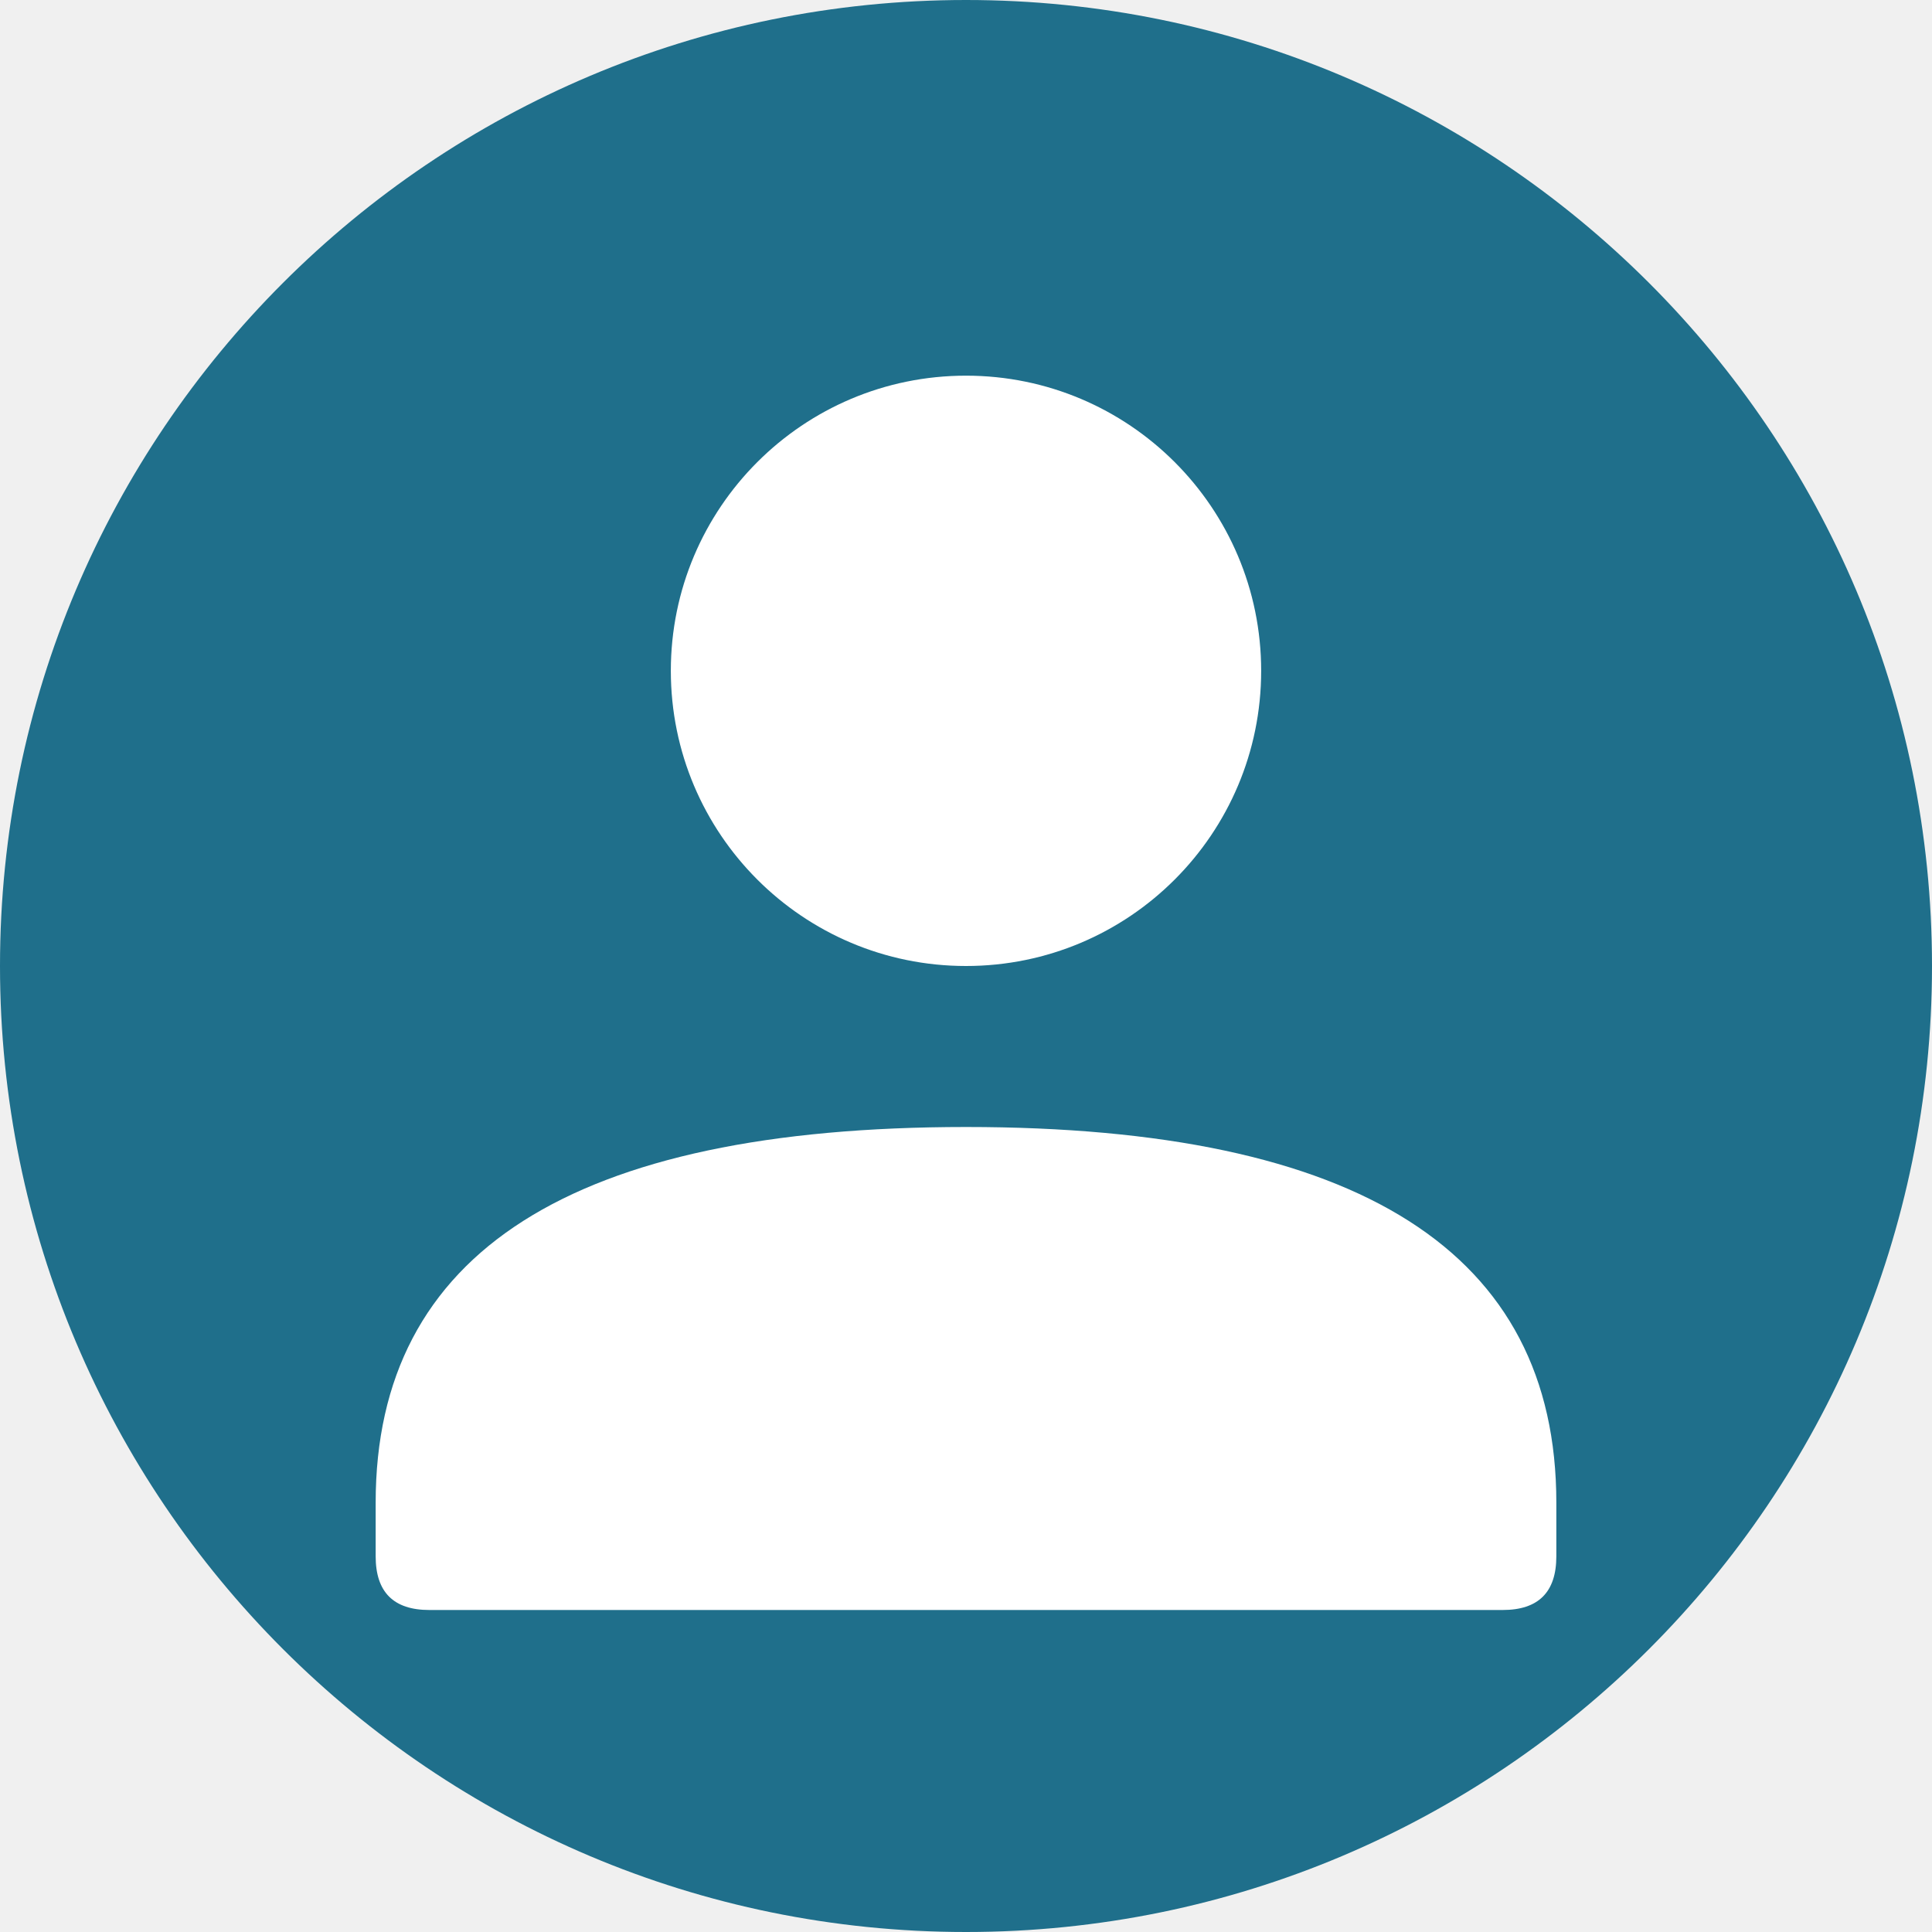
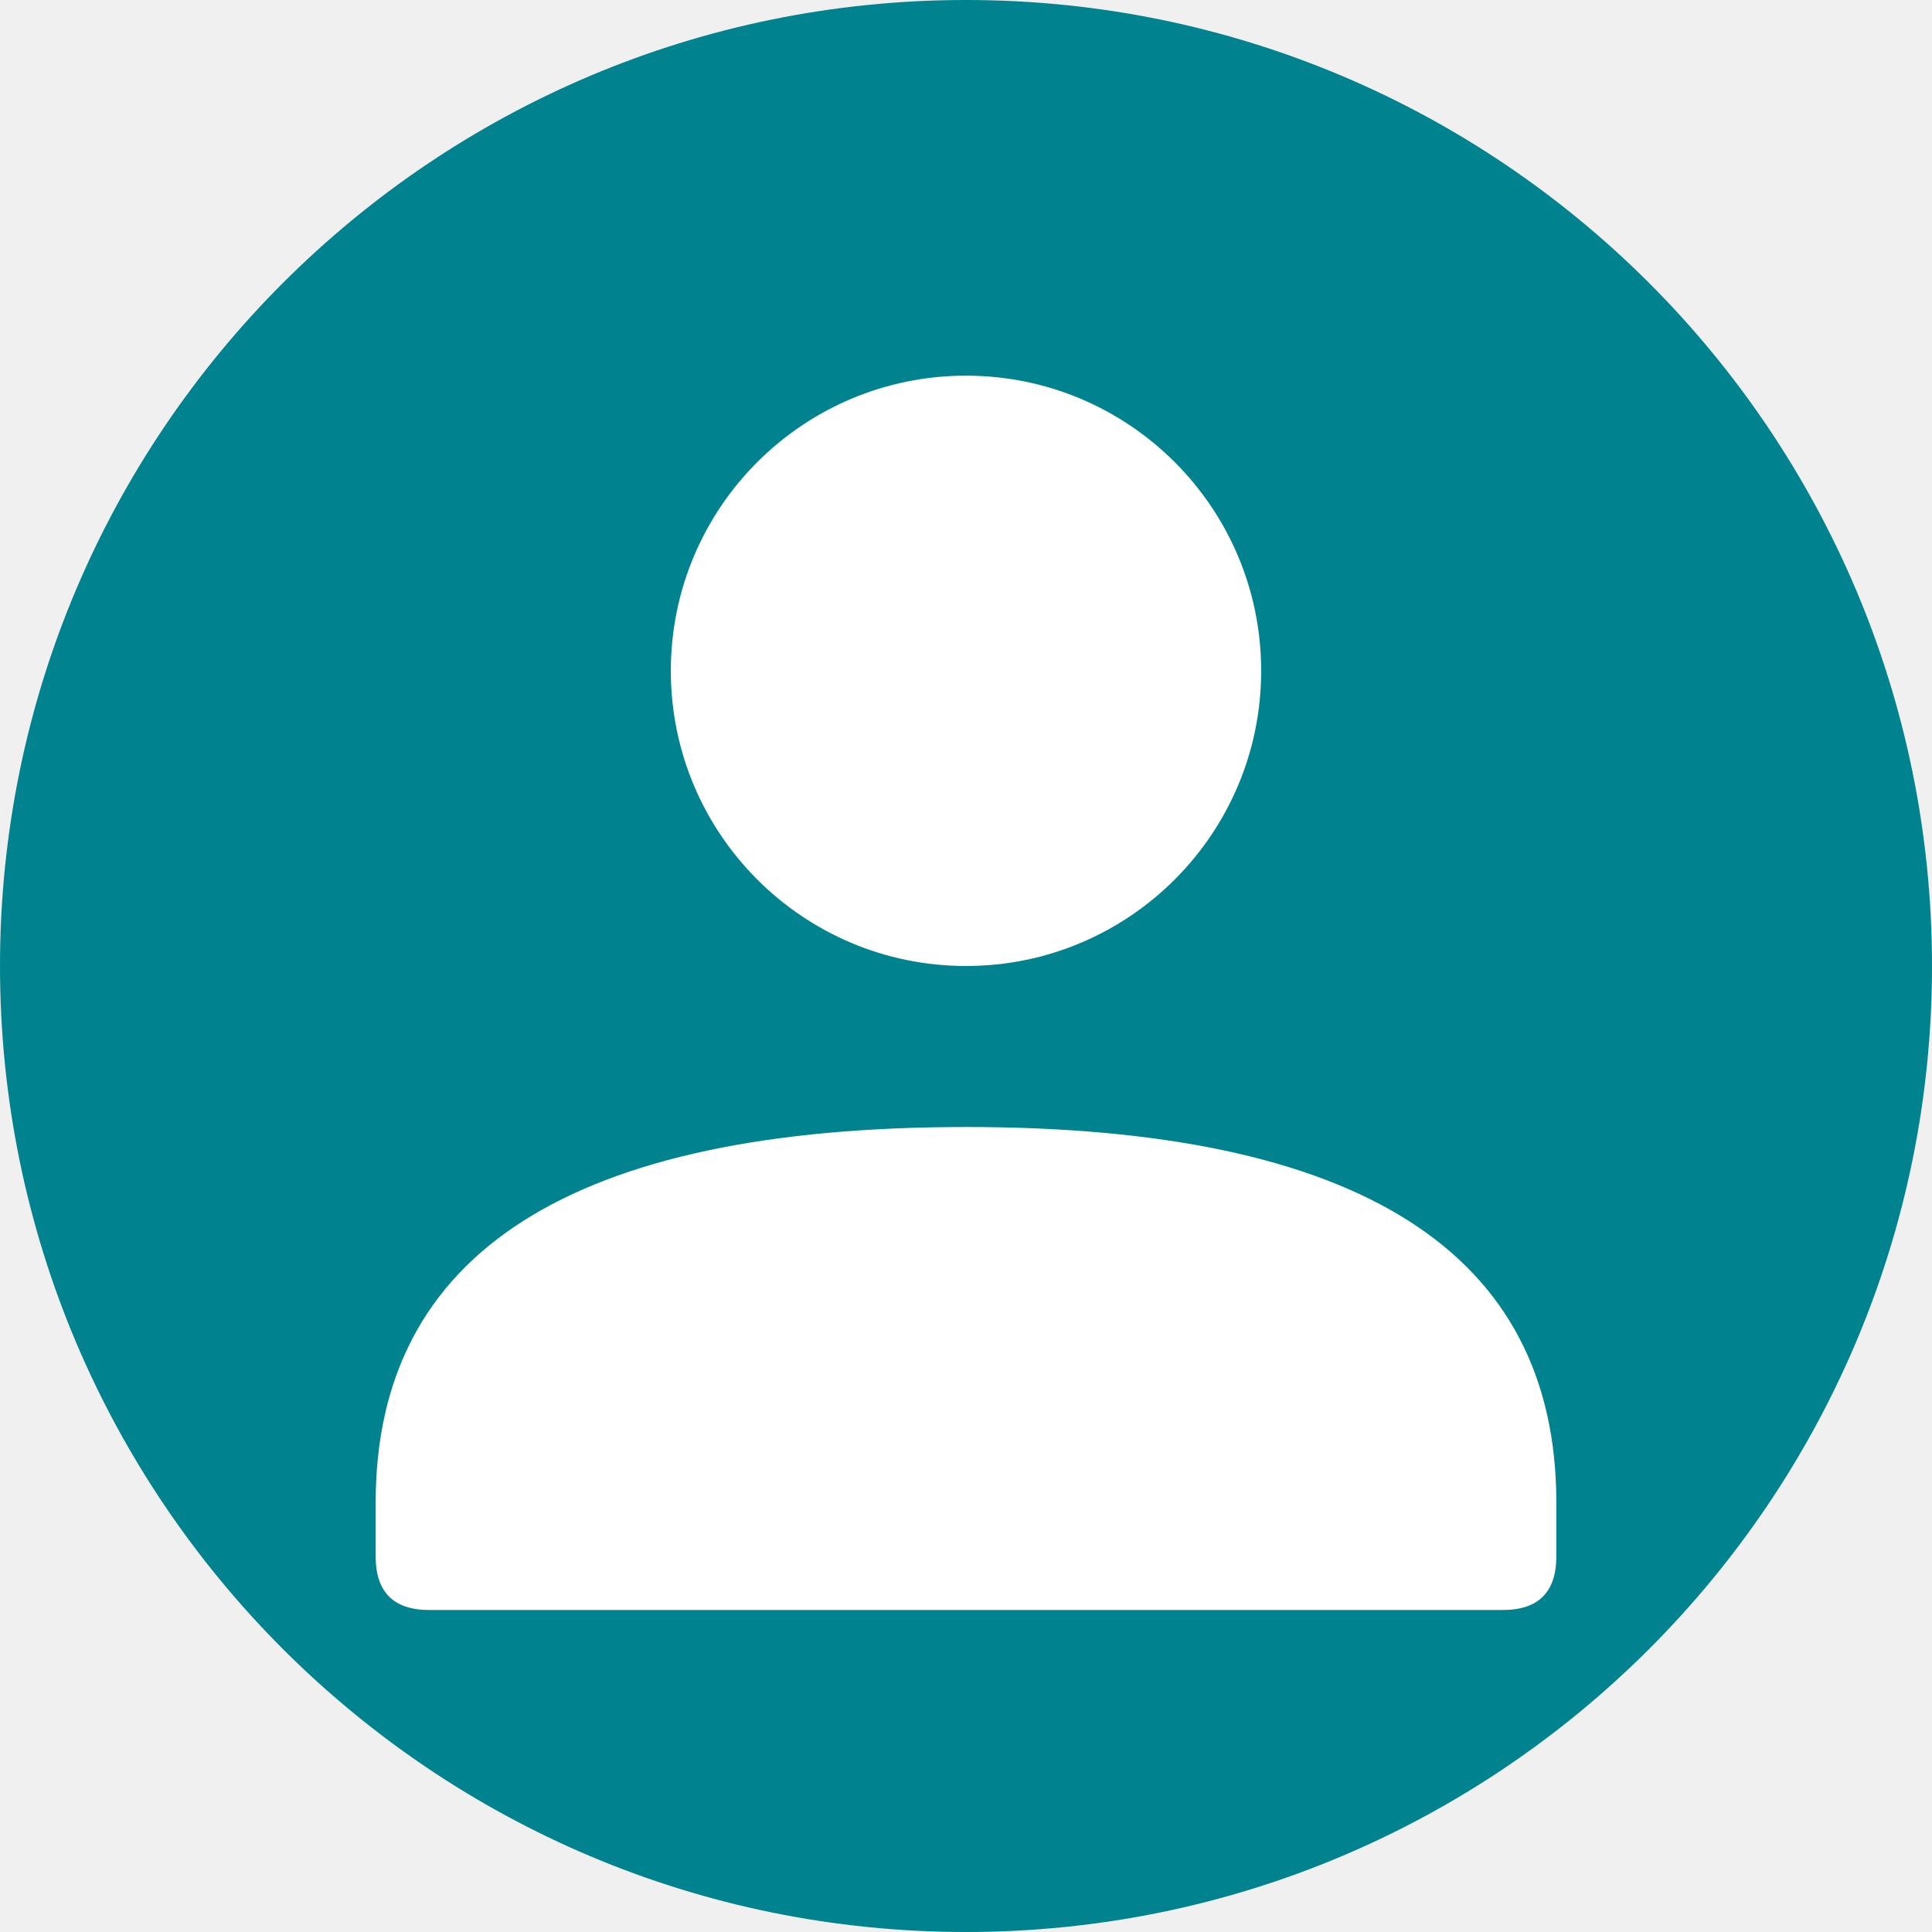
<svg xmlns="http://www.w3.org/2000/svg" viewBox="18 18 72 72" width="72" height="72">
  <defs>
    <clipPath id="c">
      <circle cx="54" cy="54" r="36" />
    </clipPath>
  </defs>
  <g clip-path="url(#c)">
-     <rect width="108" height="108" fill="#1F6F8B" />
+     <rect width="108" height="108" fill="#00838F" />
    <path d="M54,32a11,11 0,1 1,0 22a11,11 0,1 1,0 -22z M32,74q0,-14 22,-14q22,0 22,14v2q0,2 -2,2h-40q-2,0 -2,-2z" fill="#FFFFFF" />
  </g>
</svg>
